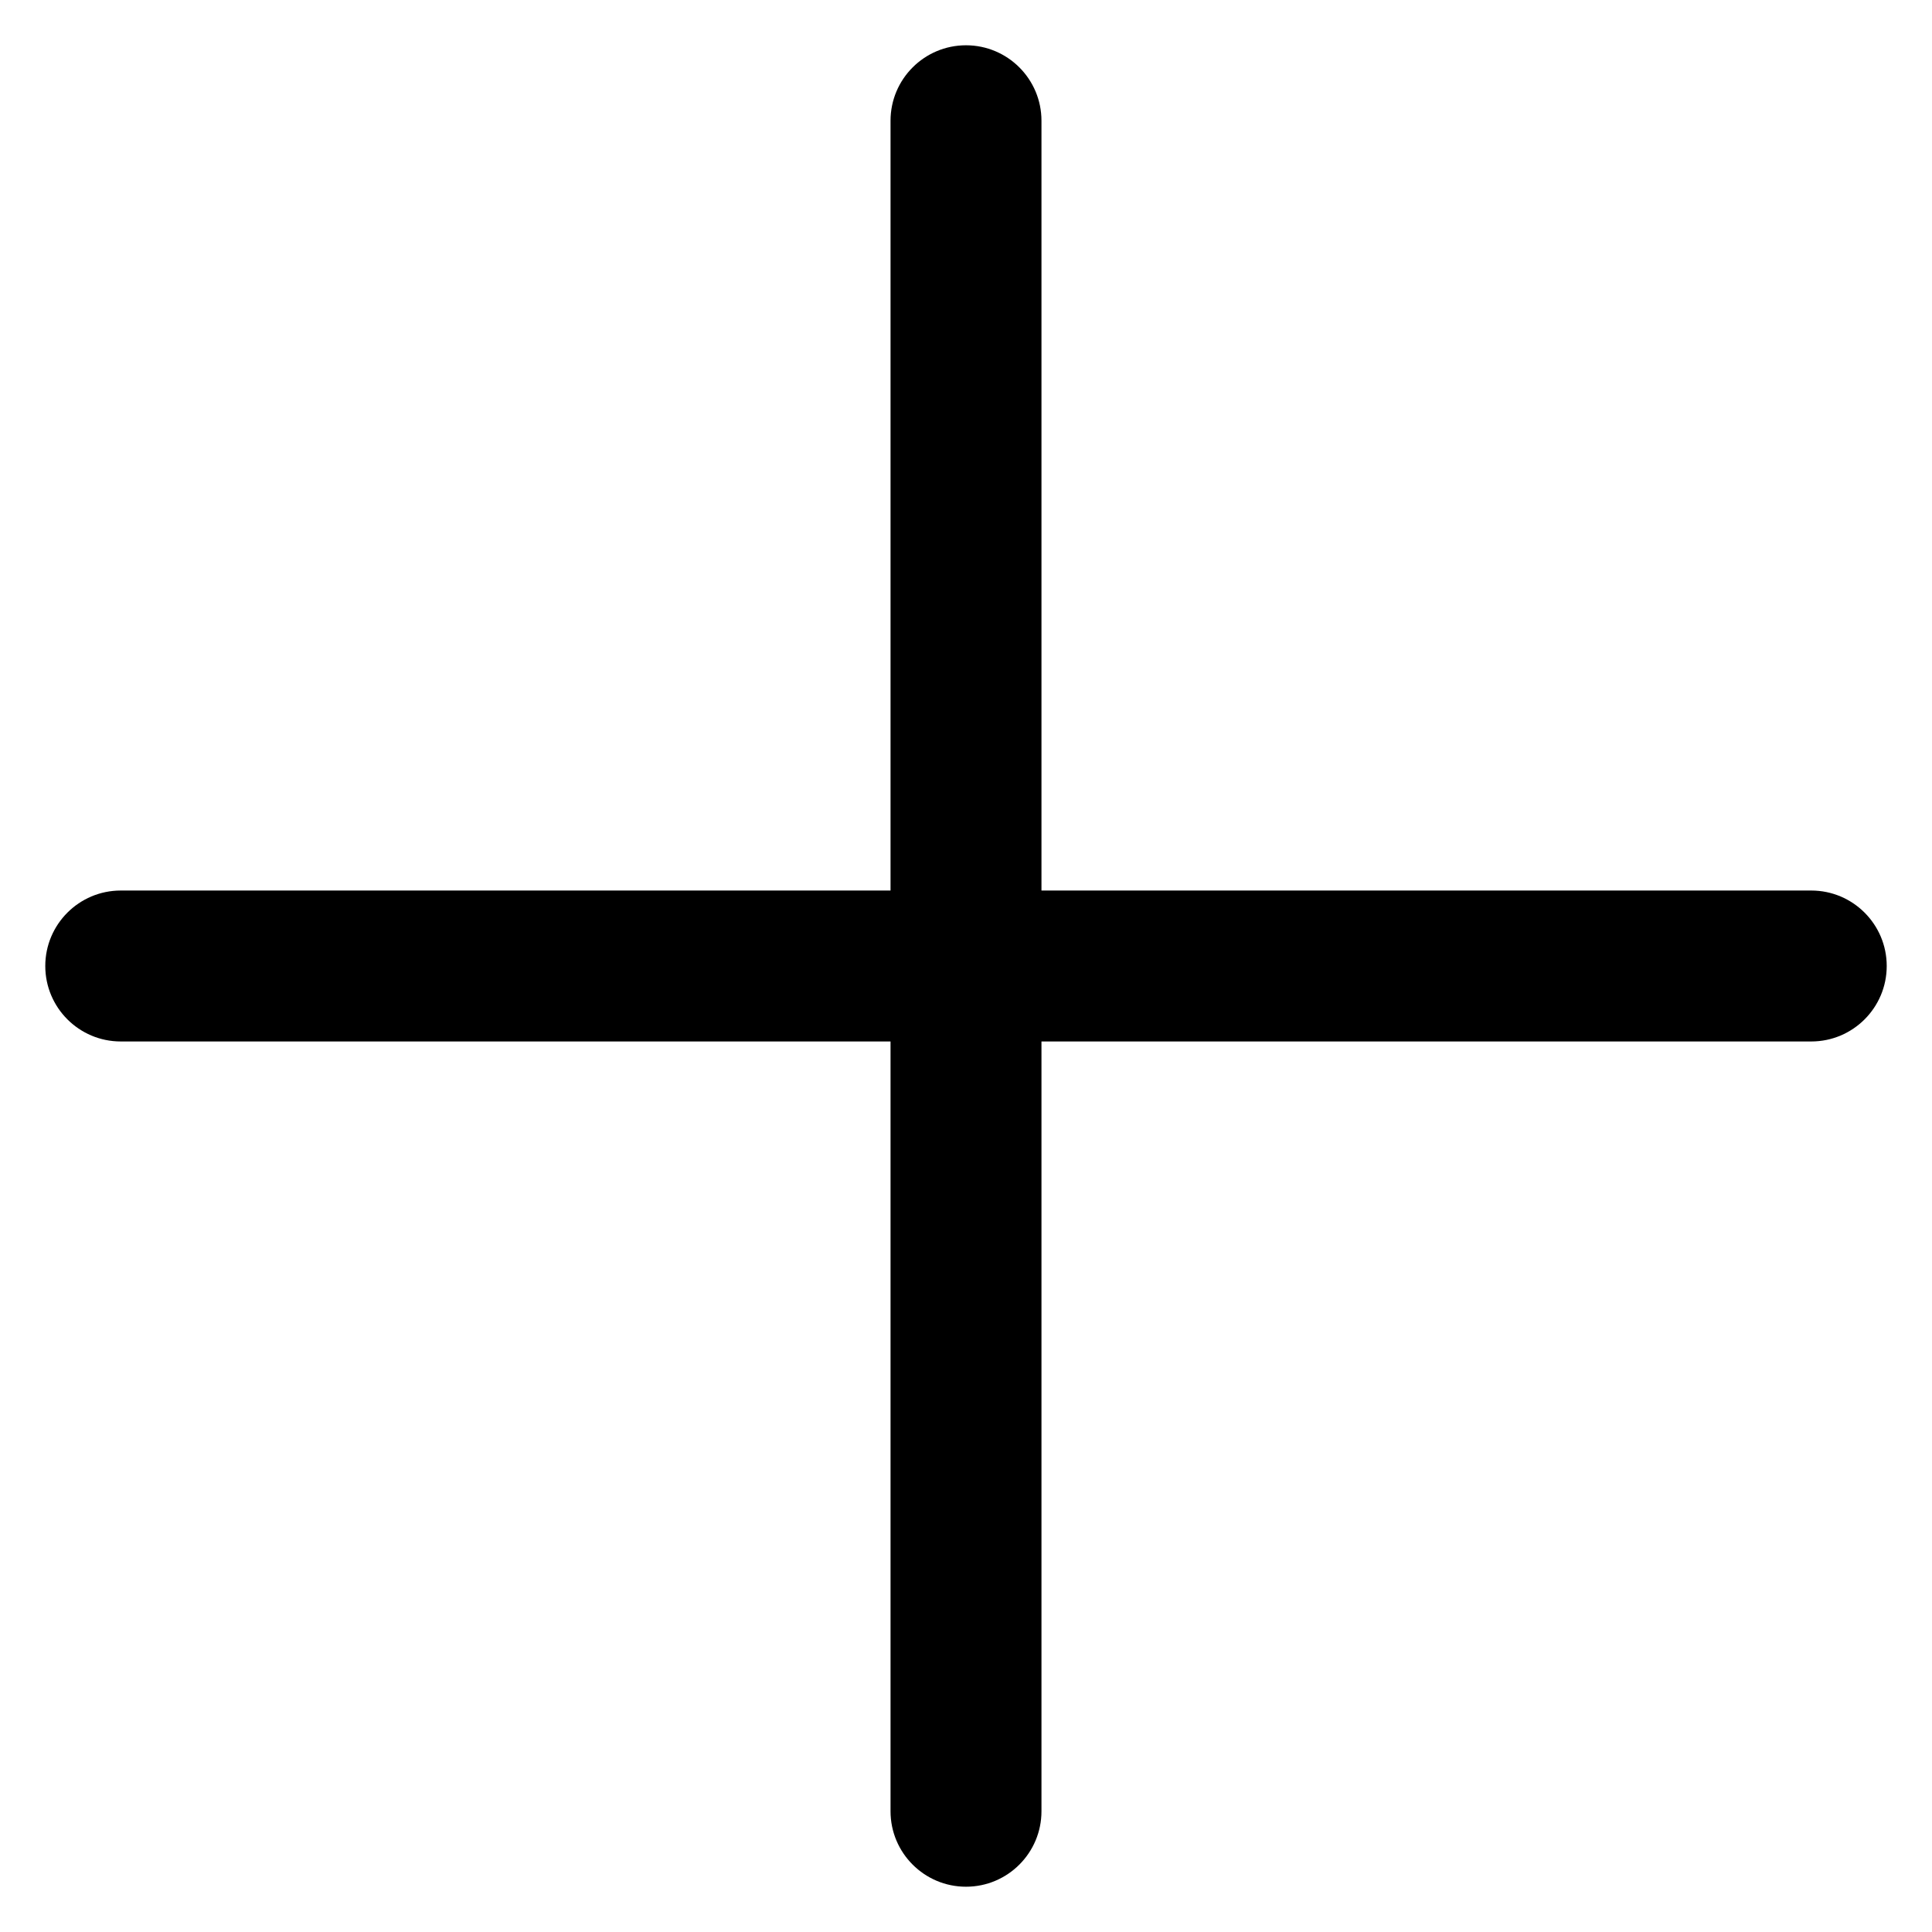
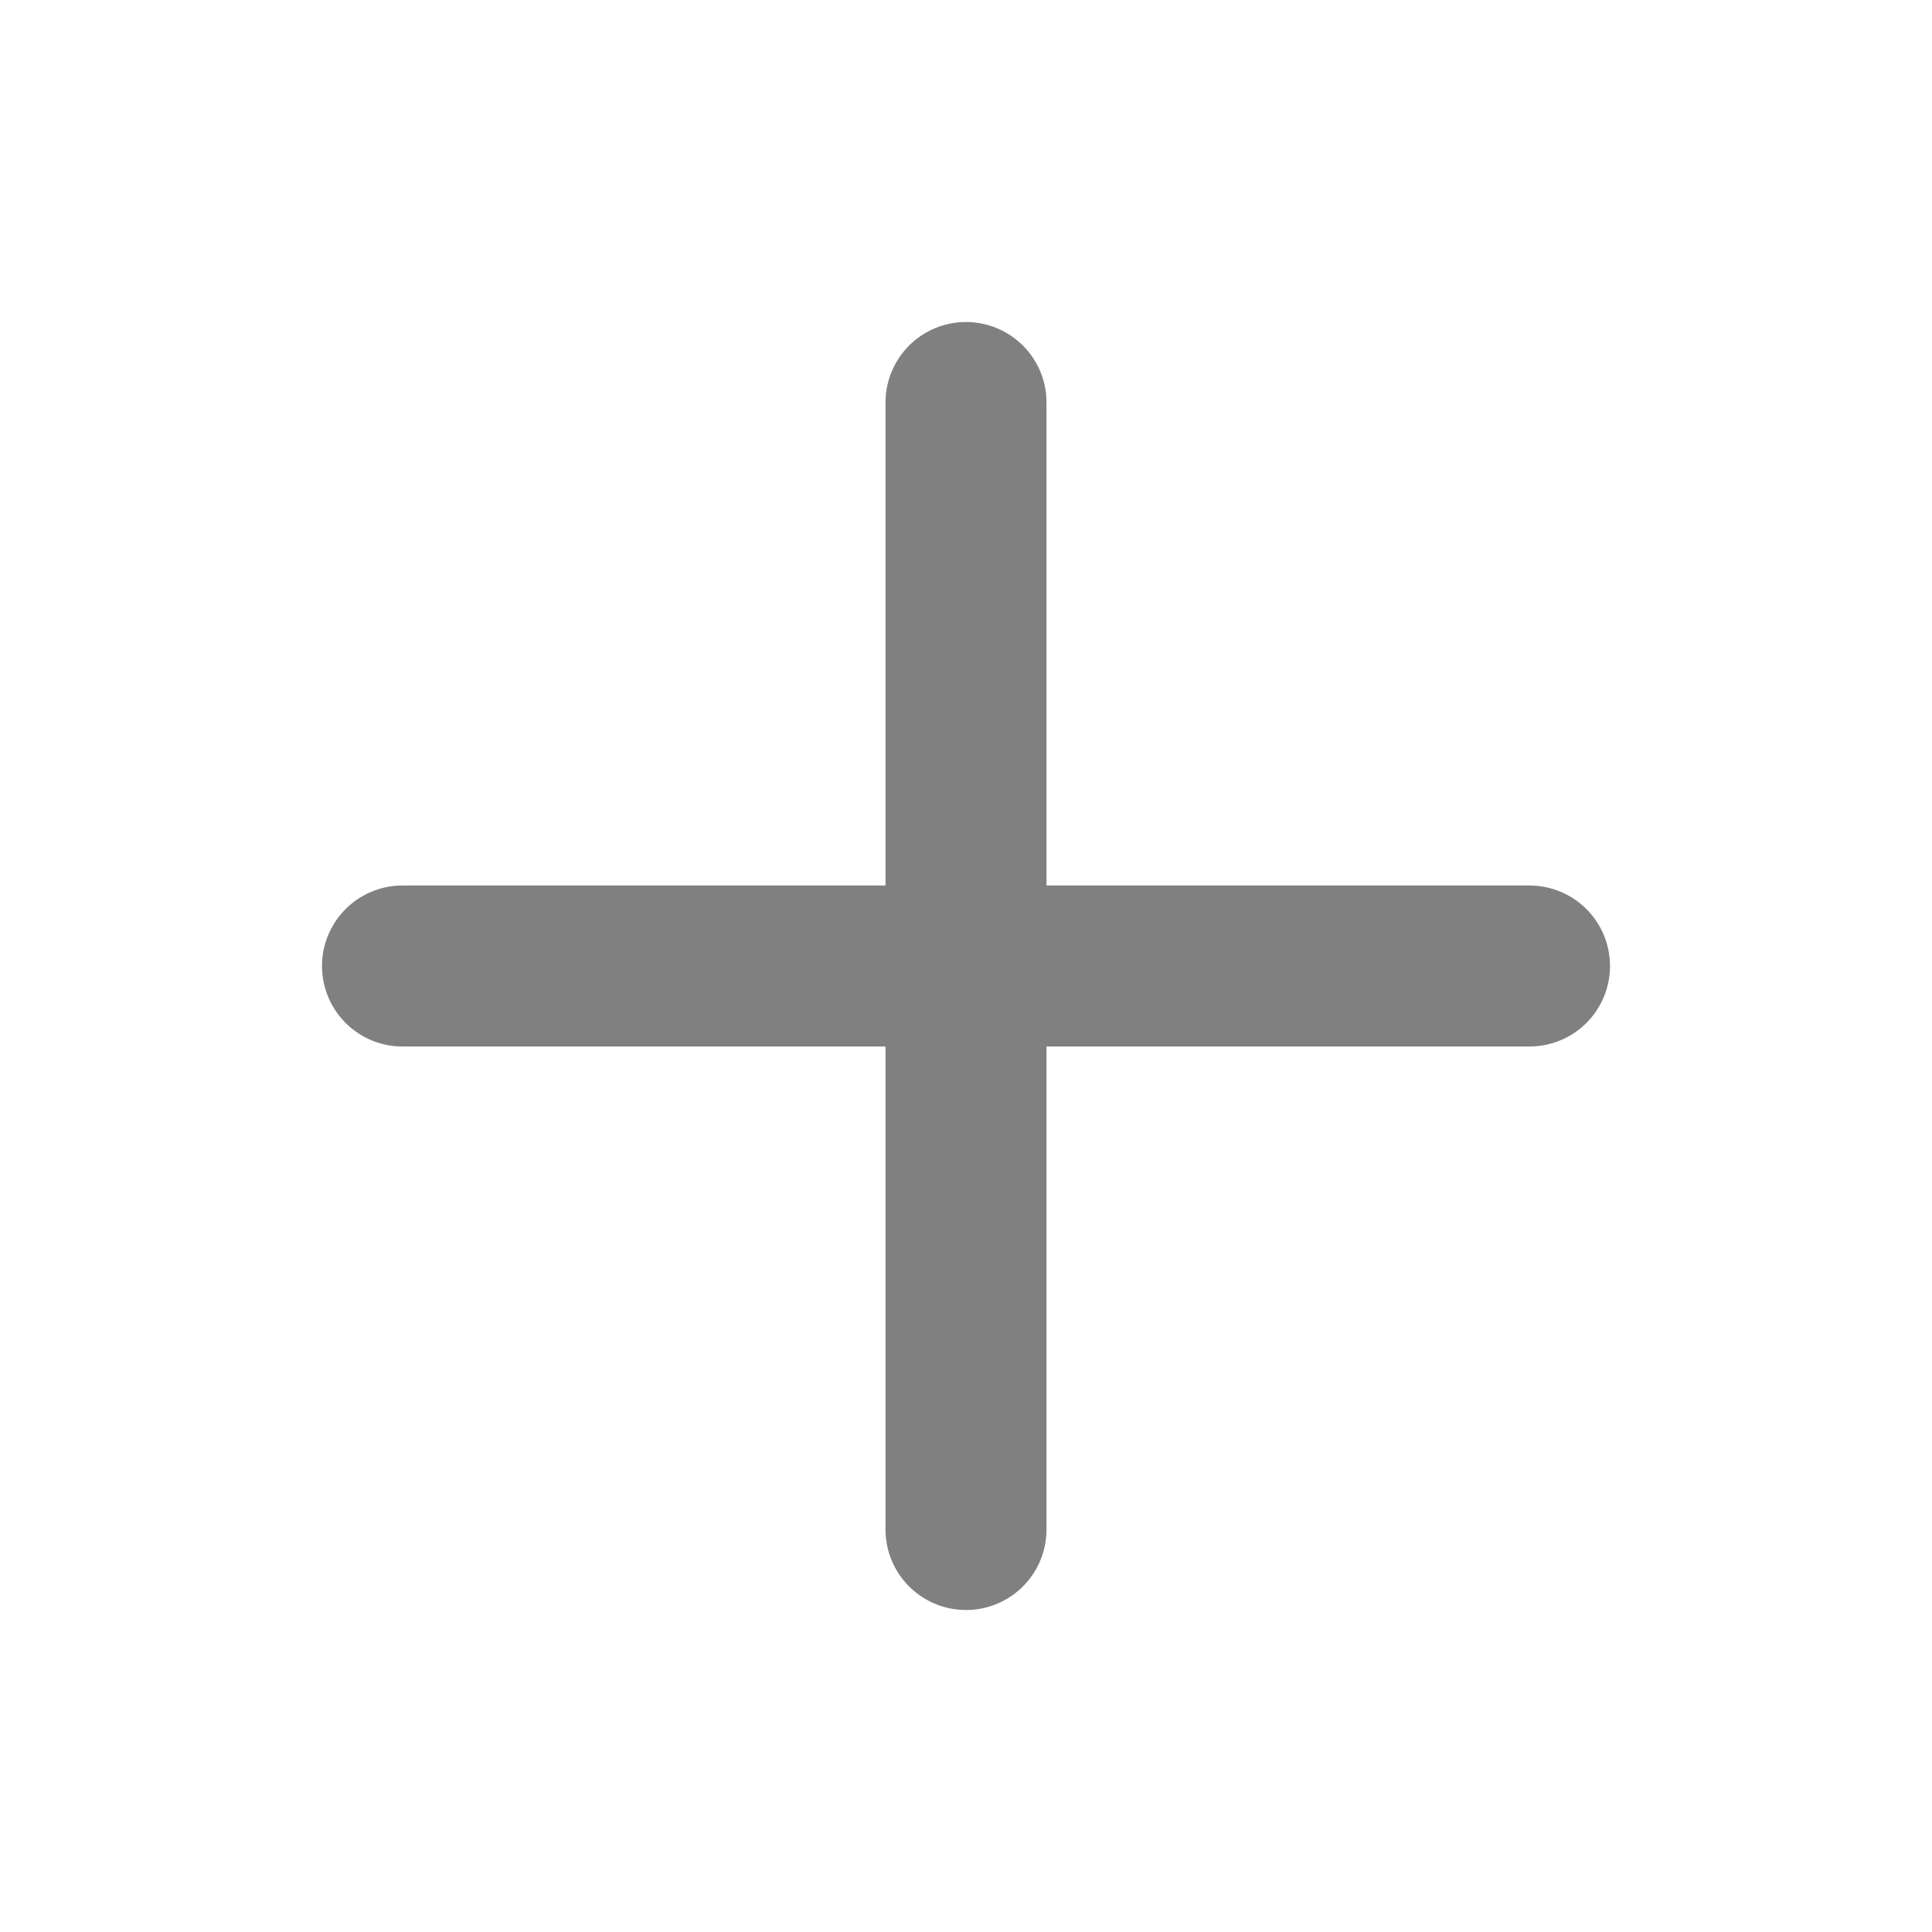
- <svg xmlns="http://www.w3.org/2000/svg" fill="#000000" width="800px" height="800px" viewBox="0 0 32 32" version="1.1">
-   <path d="M30 14.75h-12.75v-12.75c0-0.69-0.56-1.25-1.25-1.25s-1.25 0.56-1.25 1.25v0 12.75h-12.75c-0.69 0-1.25 0.56-1.25 1.25s0.56 1.25 1.25 1.25v0h12.75v12.75c0 0.69 0.56 1.25 1.25 1.25s1.25-0.56 1.25-1.25v0-12.75h12.75c0.69 0 1.25-0.56 1.25-1.25s-0.56-1.25-1.25-1.25v0z" />
+ <svg xmlns="http://www.w3.org/2000/svg" width="24" height="24" viewBox="0 0 24 24" fill="#808080">
+   <line x1="12" y1="5" x2="12" y2="19" stroke="#808080" stroke-width="2" stroke-linecap="round" />
+   <line x1="5" y1="12" x2="19" y2="12" stroke="#808080" stroke-width="2" stroke-linecap="round" />
</svg>
